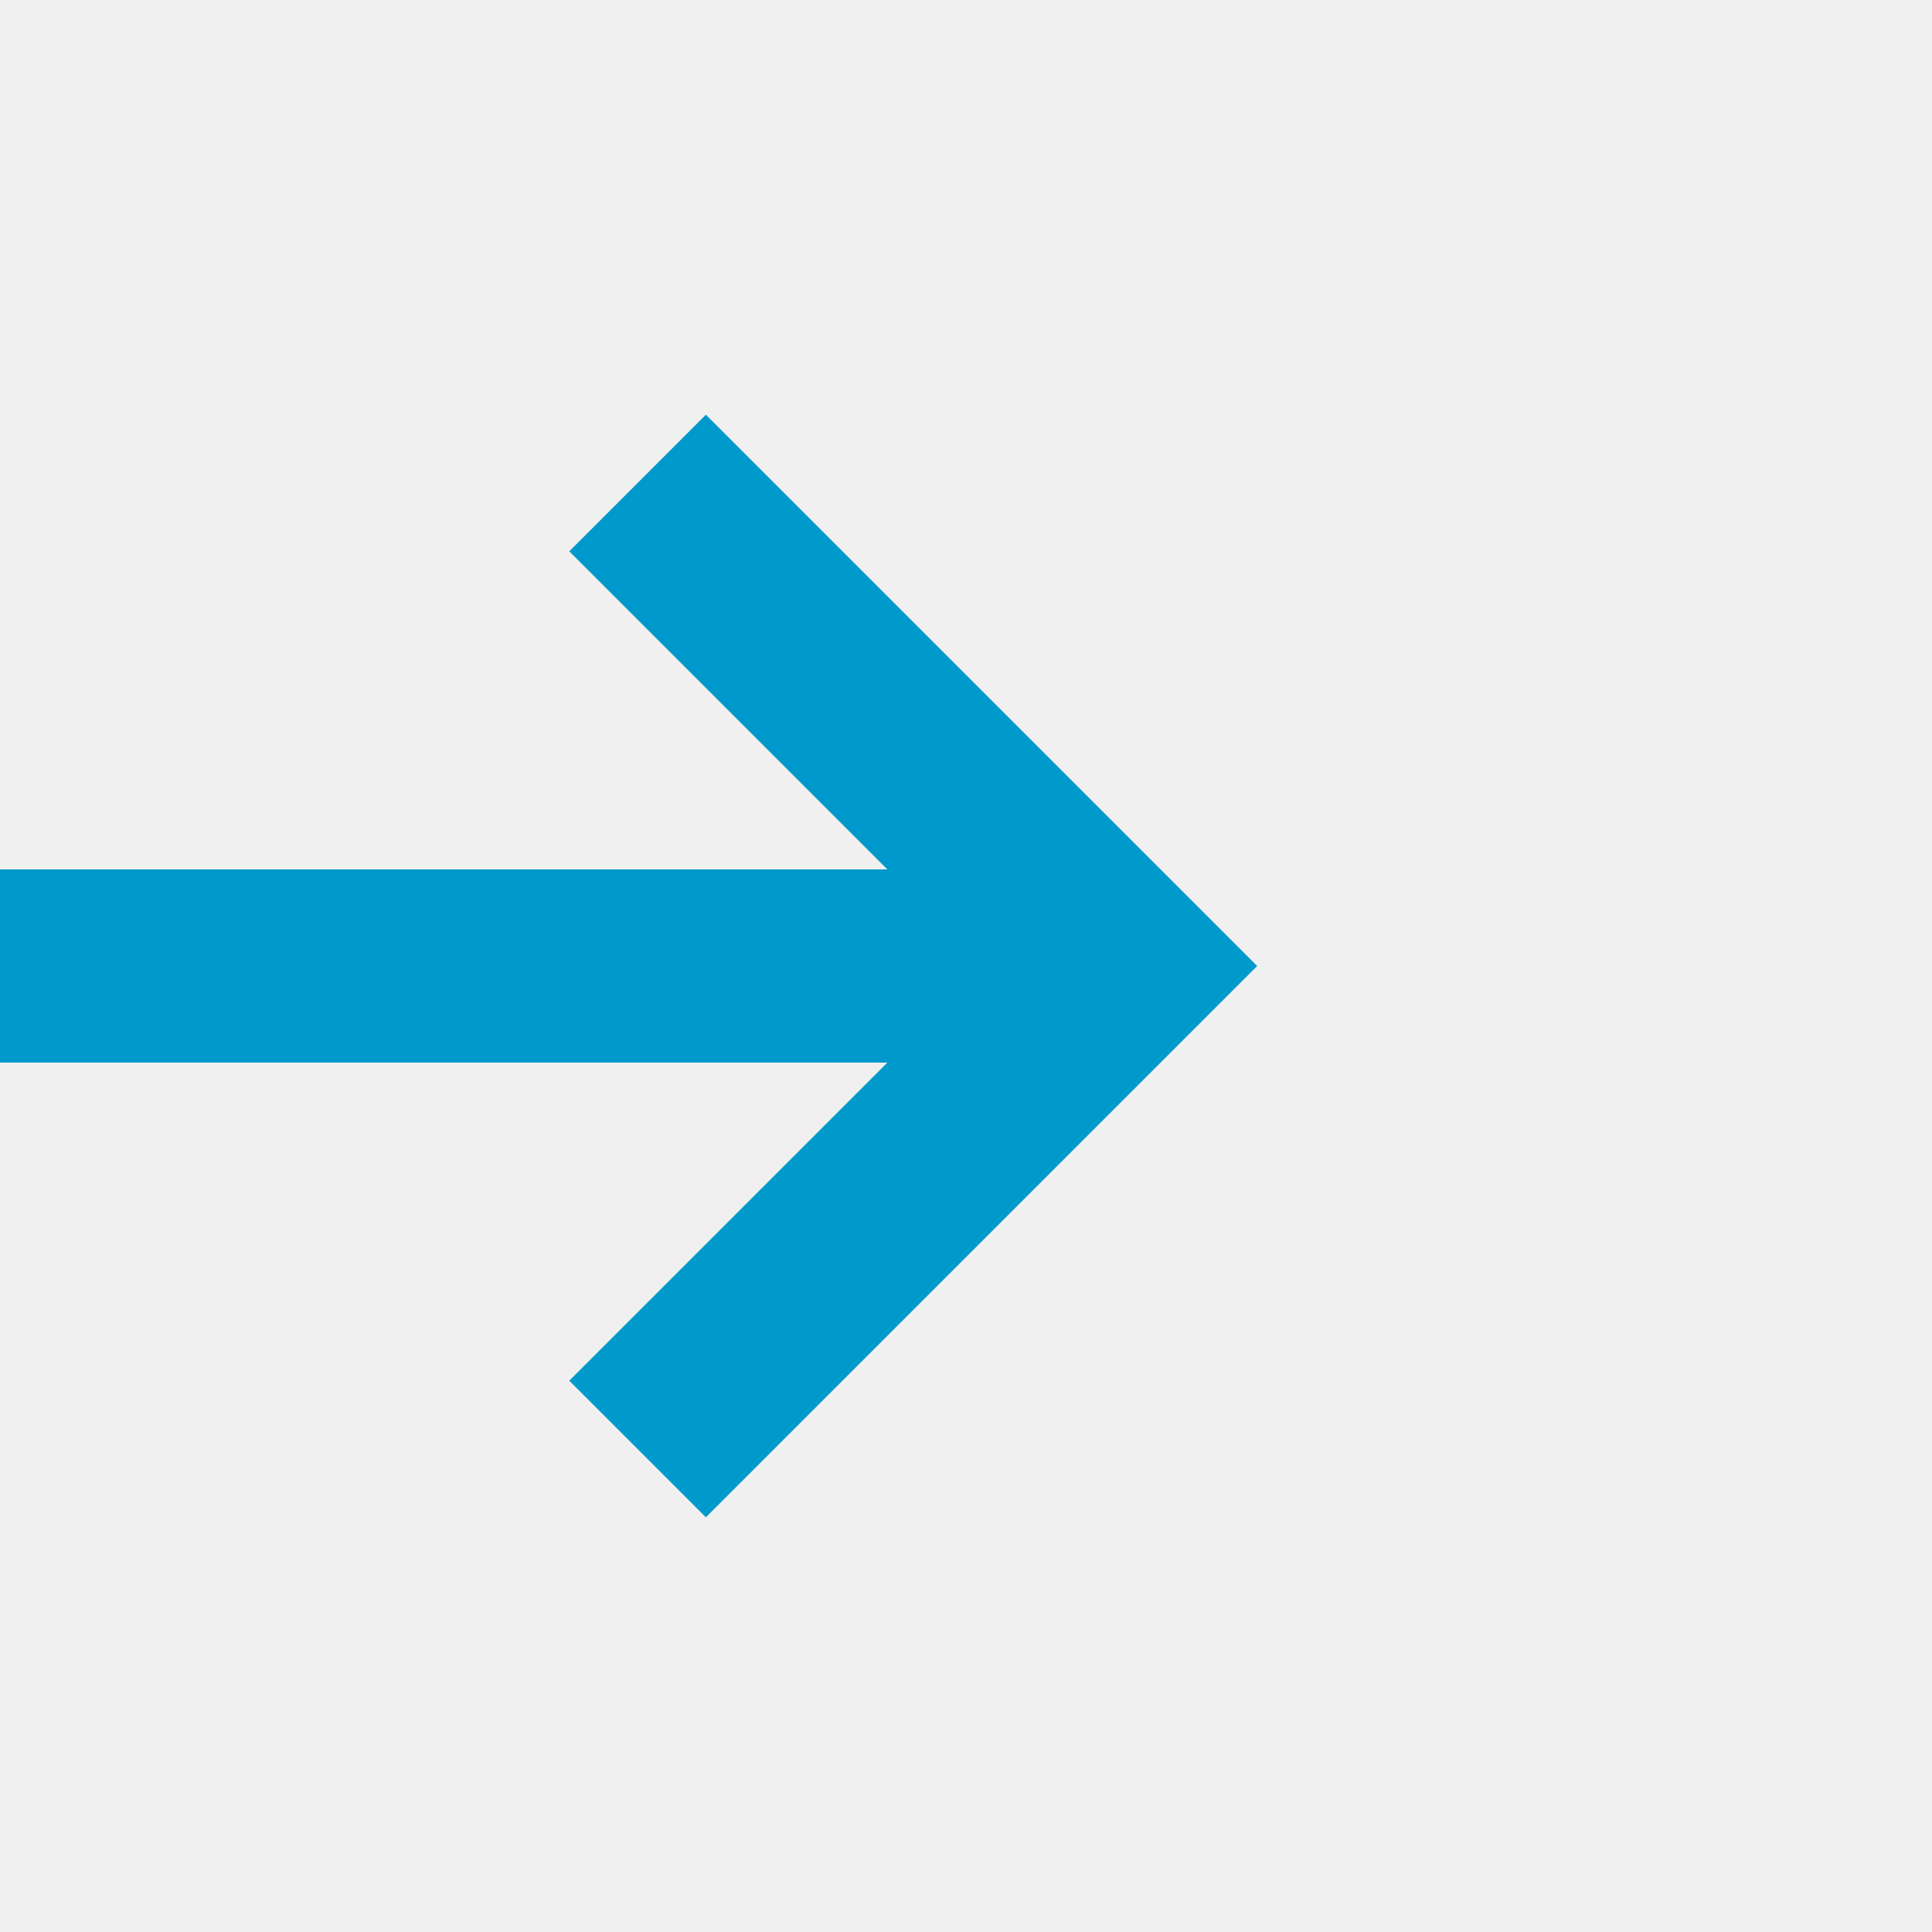
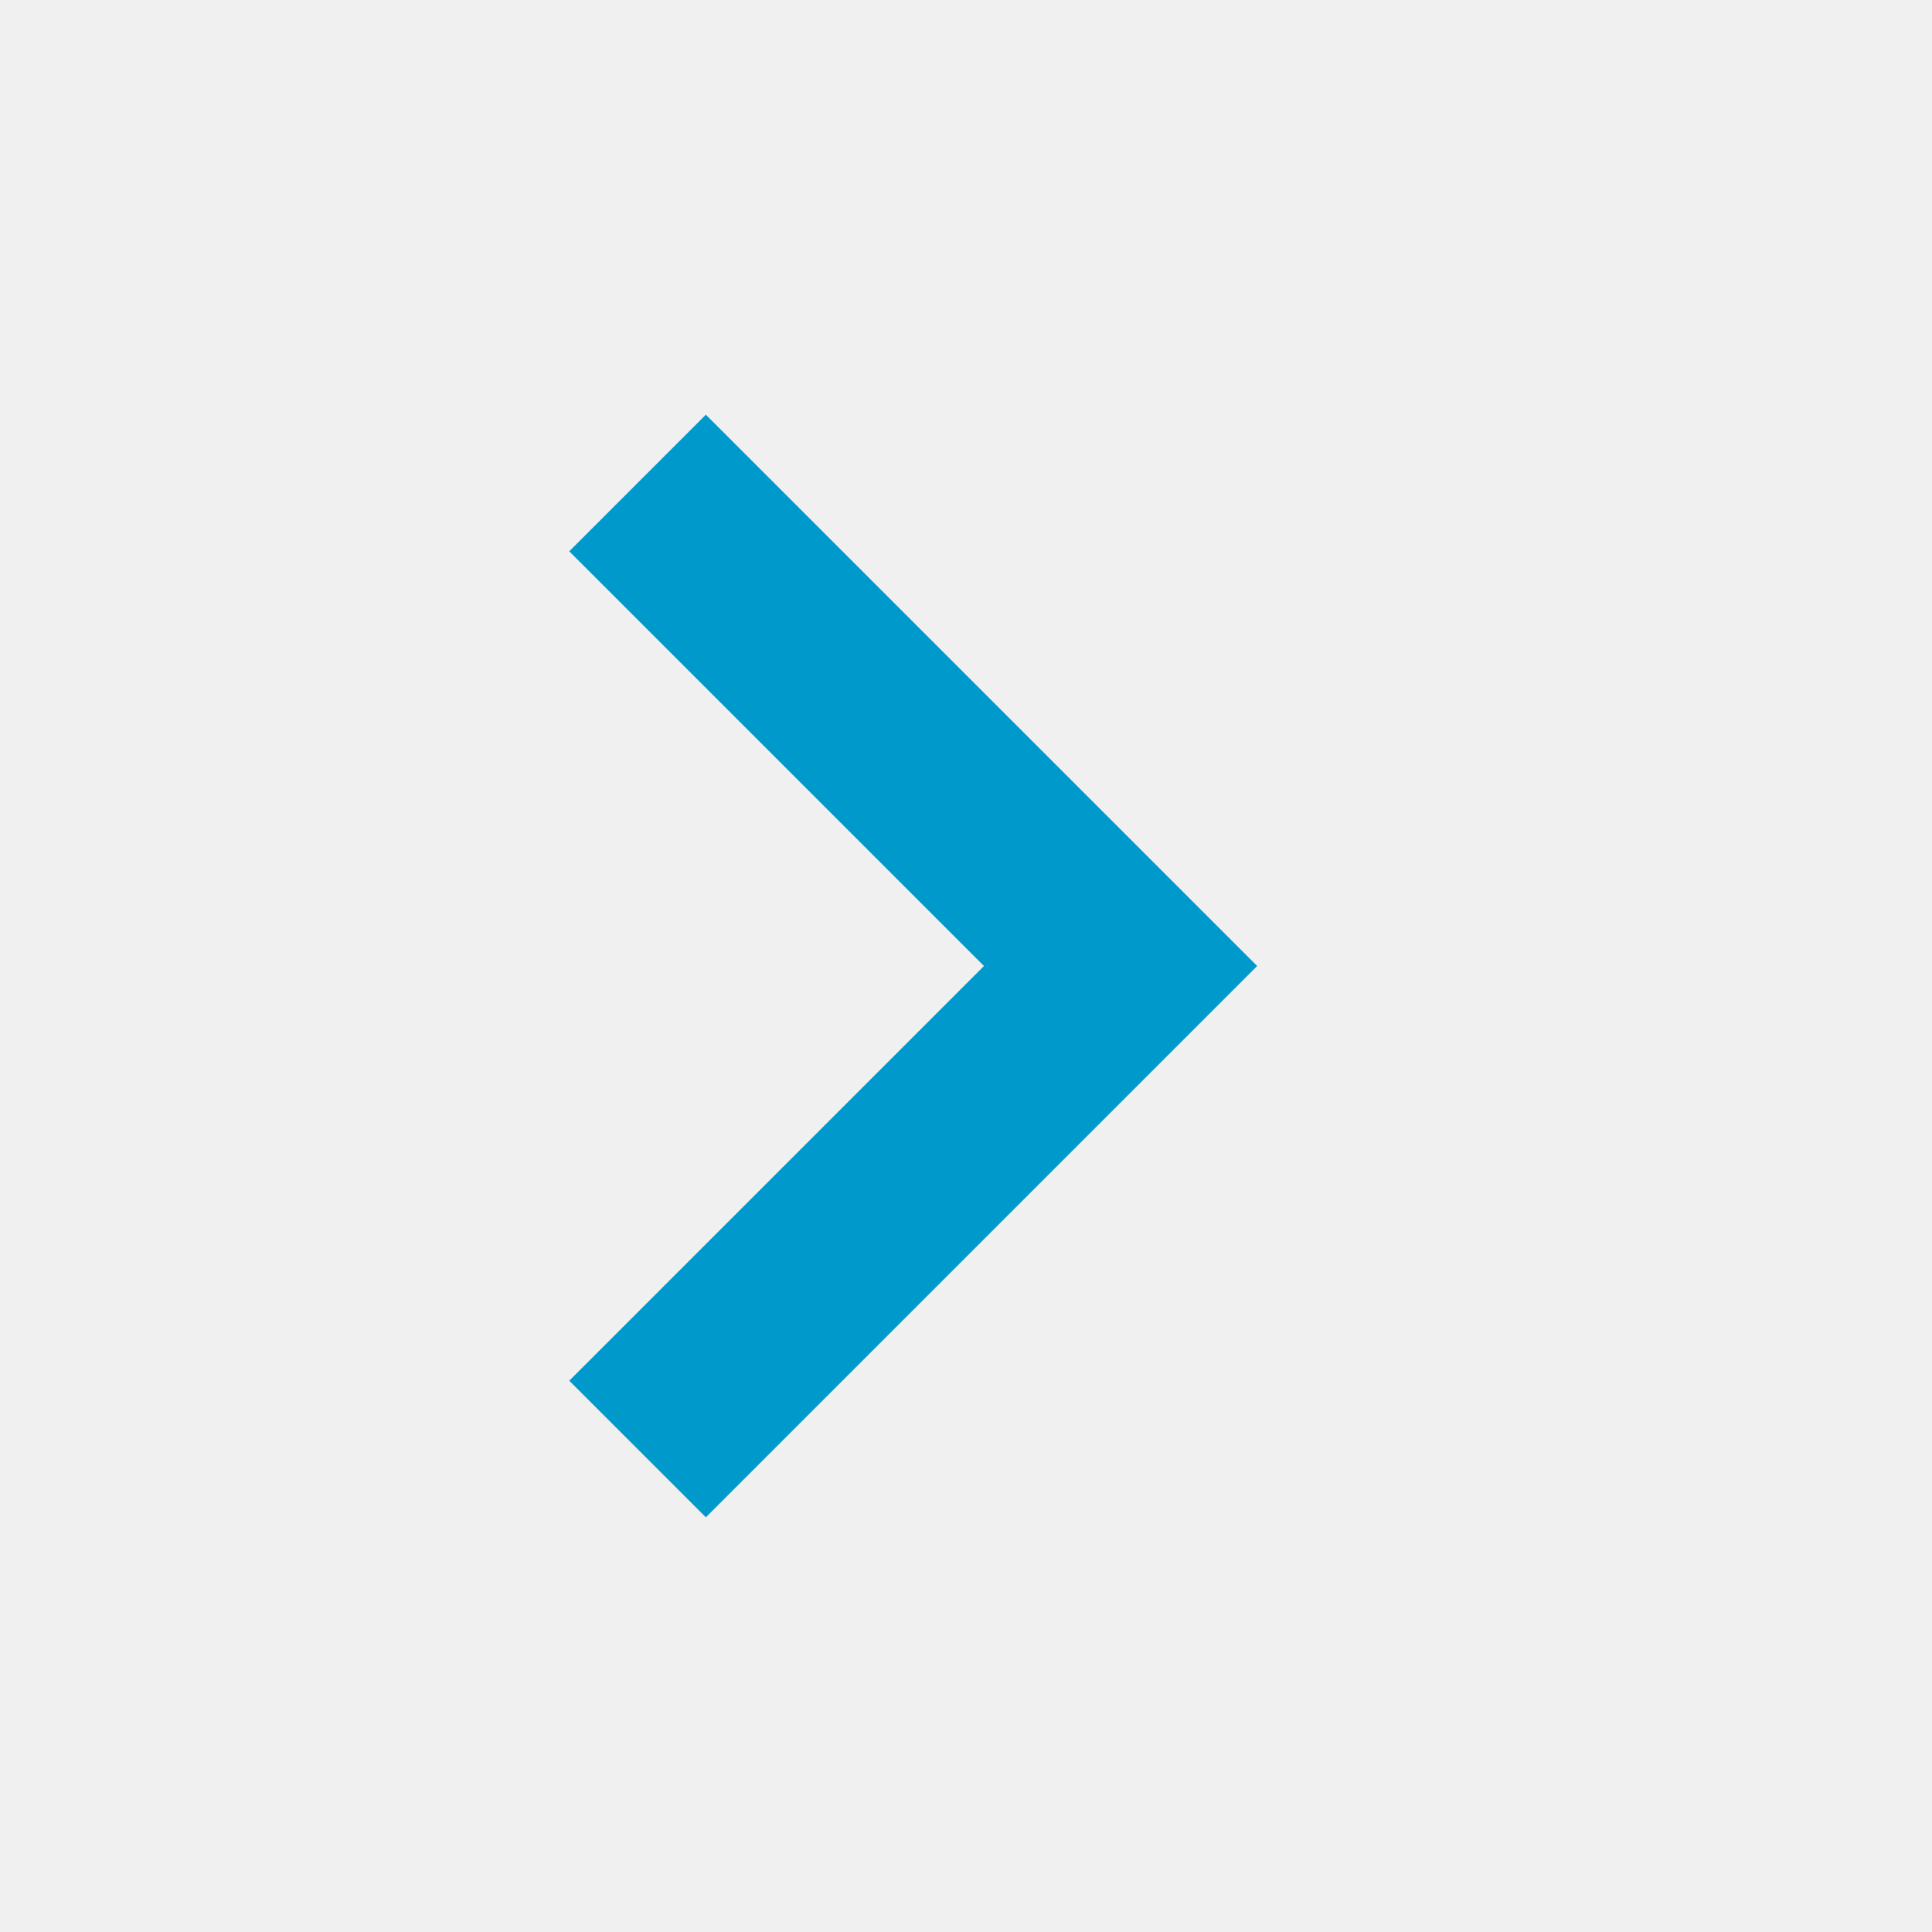
<svg xmlns="http://www.w3.org/2000/svg" version="1.1" width="20px" height="20px" viewBox="220 304  20 20">
-   <path d="M 225.893 309.707  L 230.186 314  L 225.893 318.293  L 227.307 319.707  L 232.307 314.707  L 233.014 314  L 232.307 313.293  L 227.307 308.293  L 225.893 309.707  Z " fill-rule="nonzero" fill="#0099cc" stroke="none" />
-   <rect fill-rule="evenodd" fill="#0099cc" stroke="none" x="159" y="313" width="72" height="2" />
-   <path d="" stroke-width="2" stroke="#0099cc" fill="none" />
+   <defs>
+     <mask fill="white" id="clip7">
+       <path d="M 0 0  L 0 0  L 0 0  L 0 0  Z M 159 306  L 241 306  L 241 322  L 159 322  Z " fill-rule="evenodd" />
+     </mask>
+   </defs>
+   <path d="M 159 314  L 231 314  " stroke-width="2" stroke="#0099cc" fill="none" mask="url(#clip7)" />
+   <path d="M 225.893 309.707  L 230.186 314  L 225.893 318.293  L 227.307 319.707  L 232.307 314.707  L 233.014 314  L 232.307 313.293  L 227.307 308.293  L 225.893 309.707  Z " fill-rule="nonzero" fill="#0099cc" stroke="none" mask="url(#clip7)" />
</svg>
